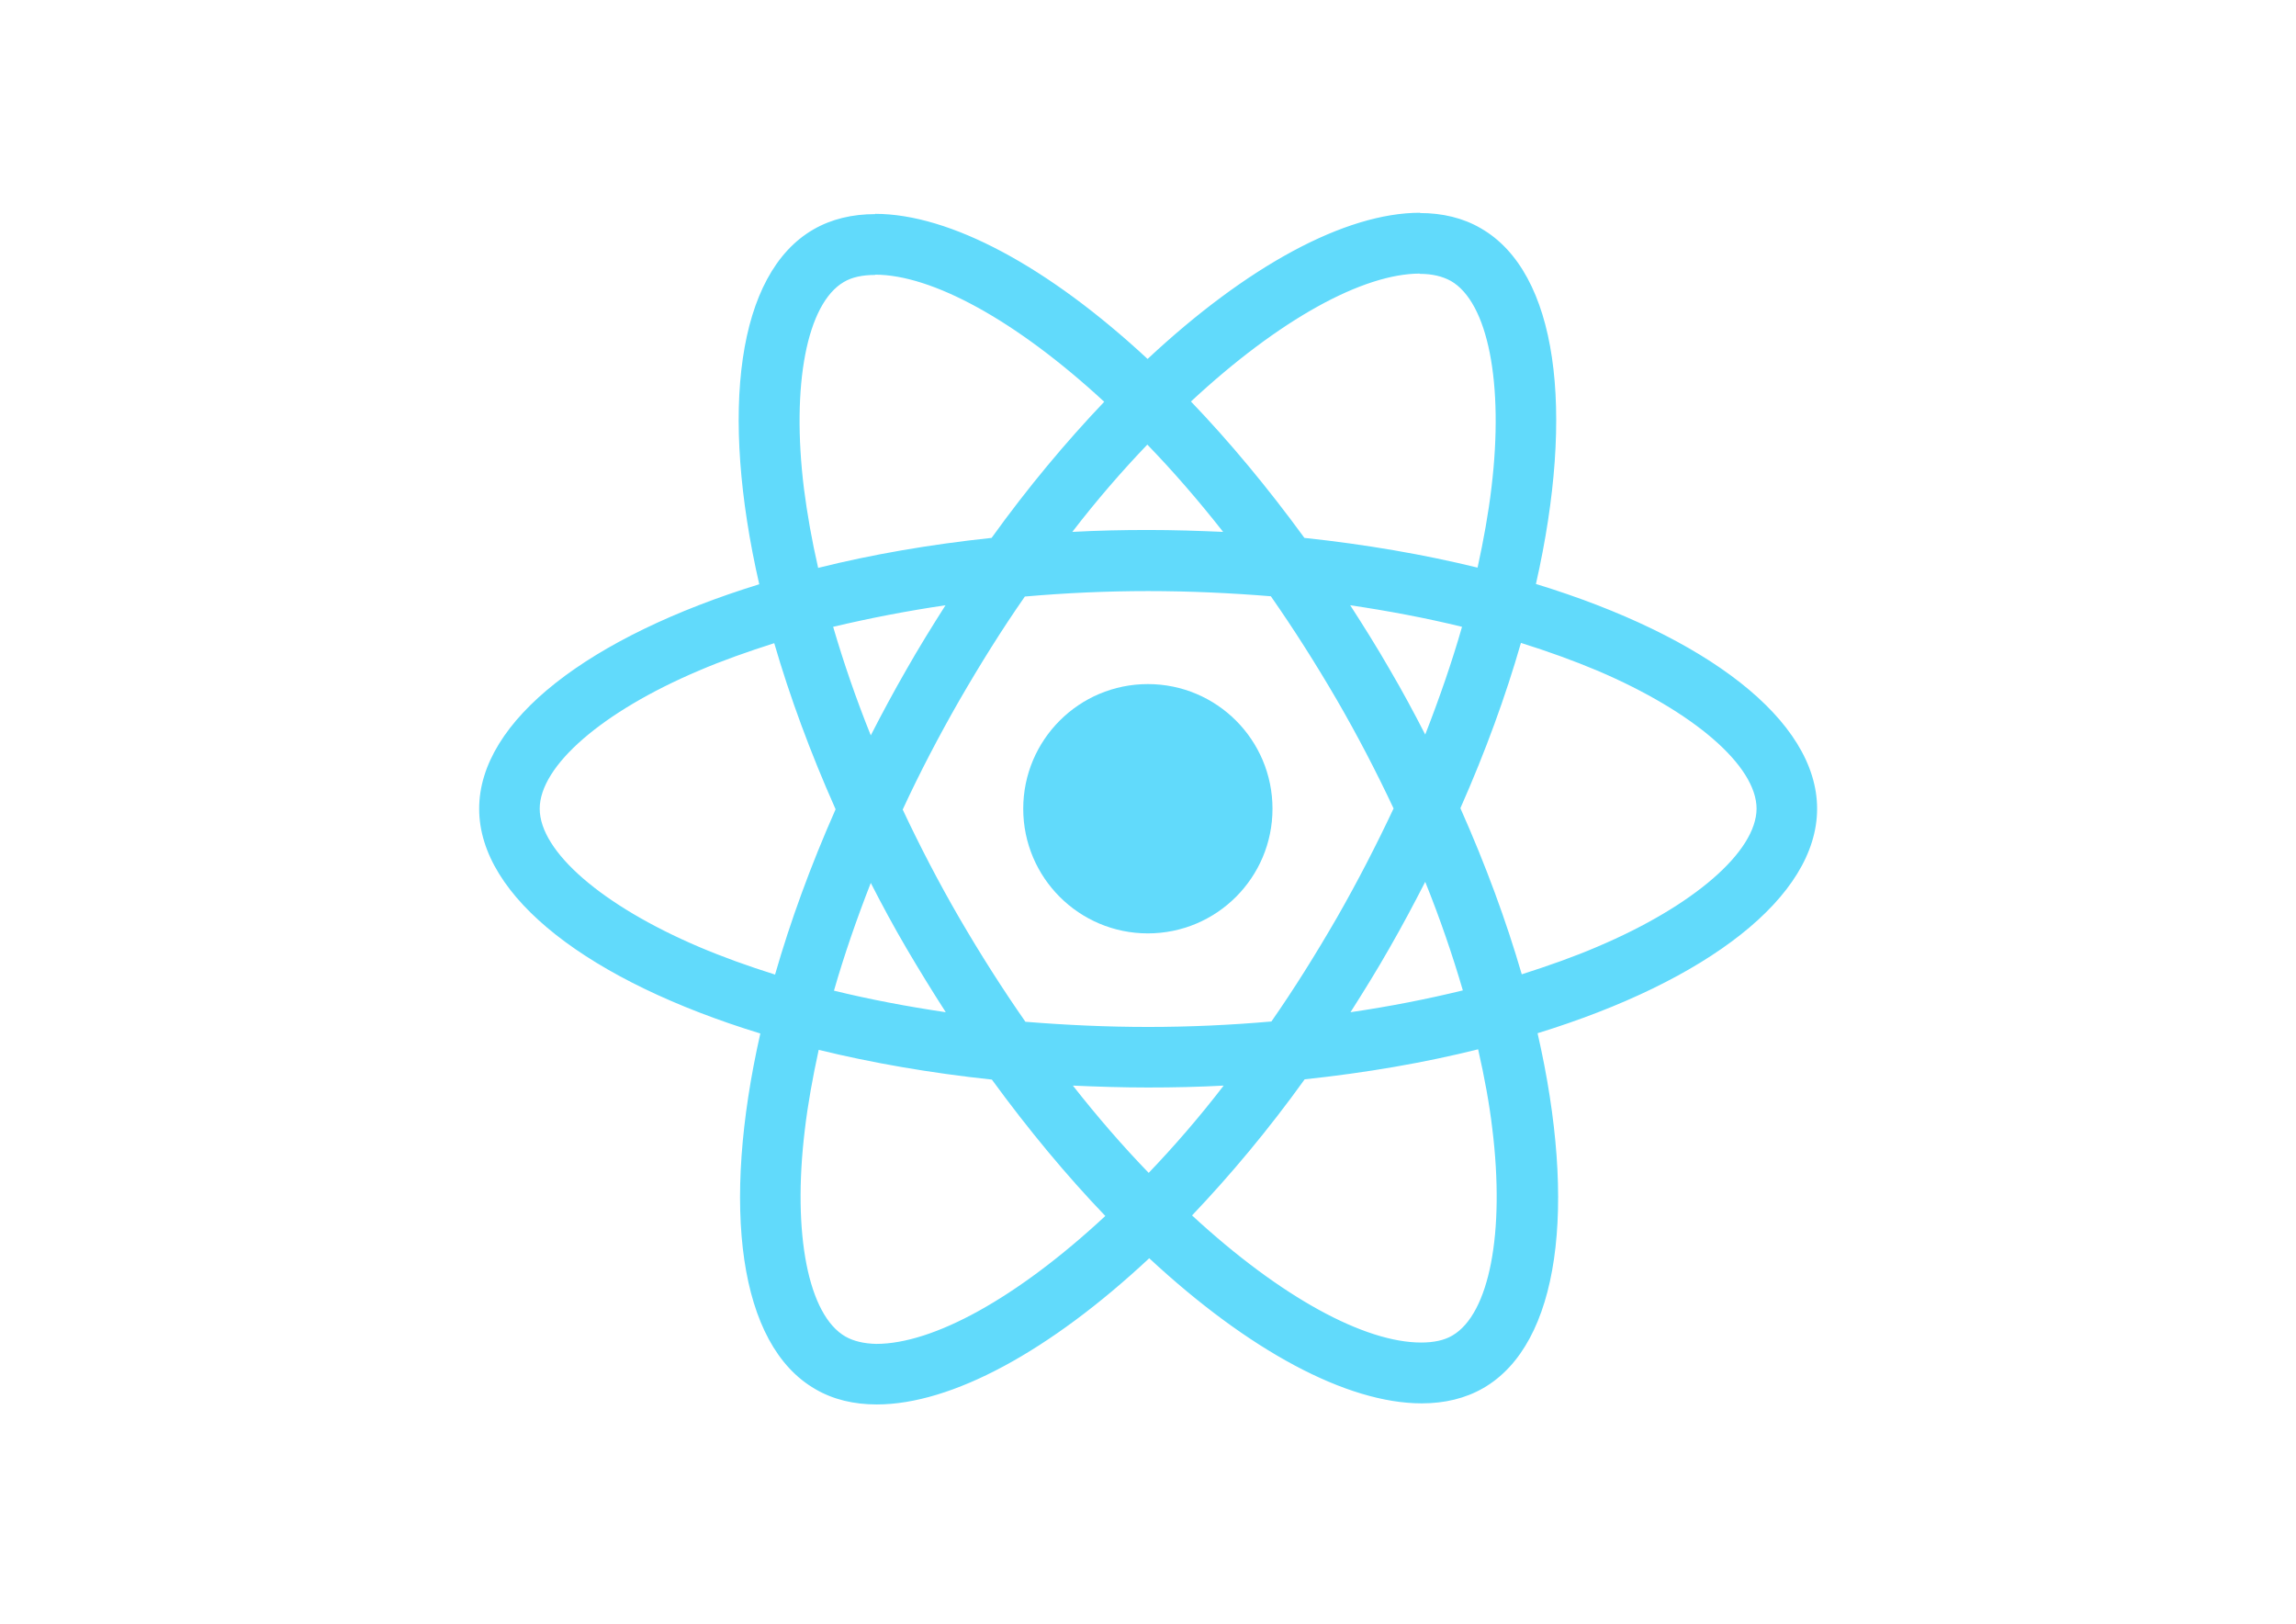
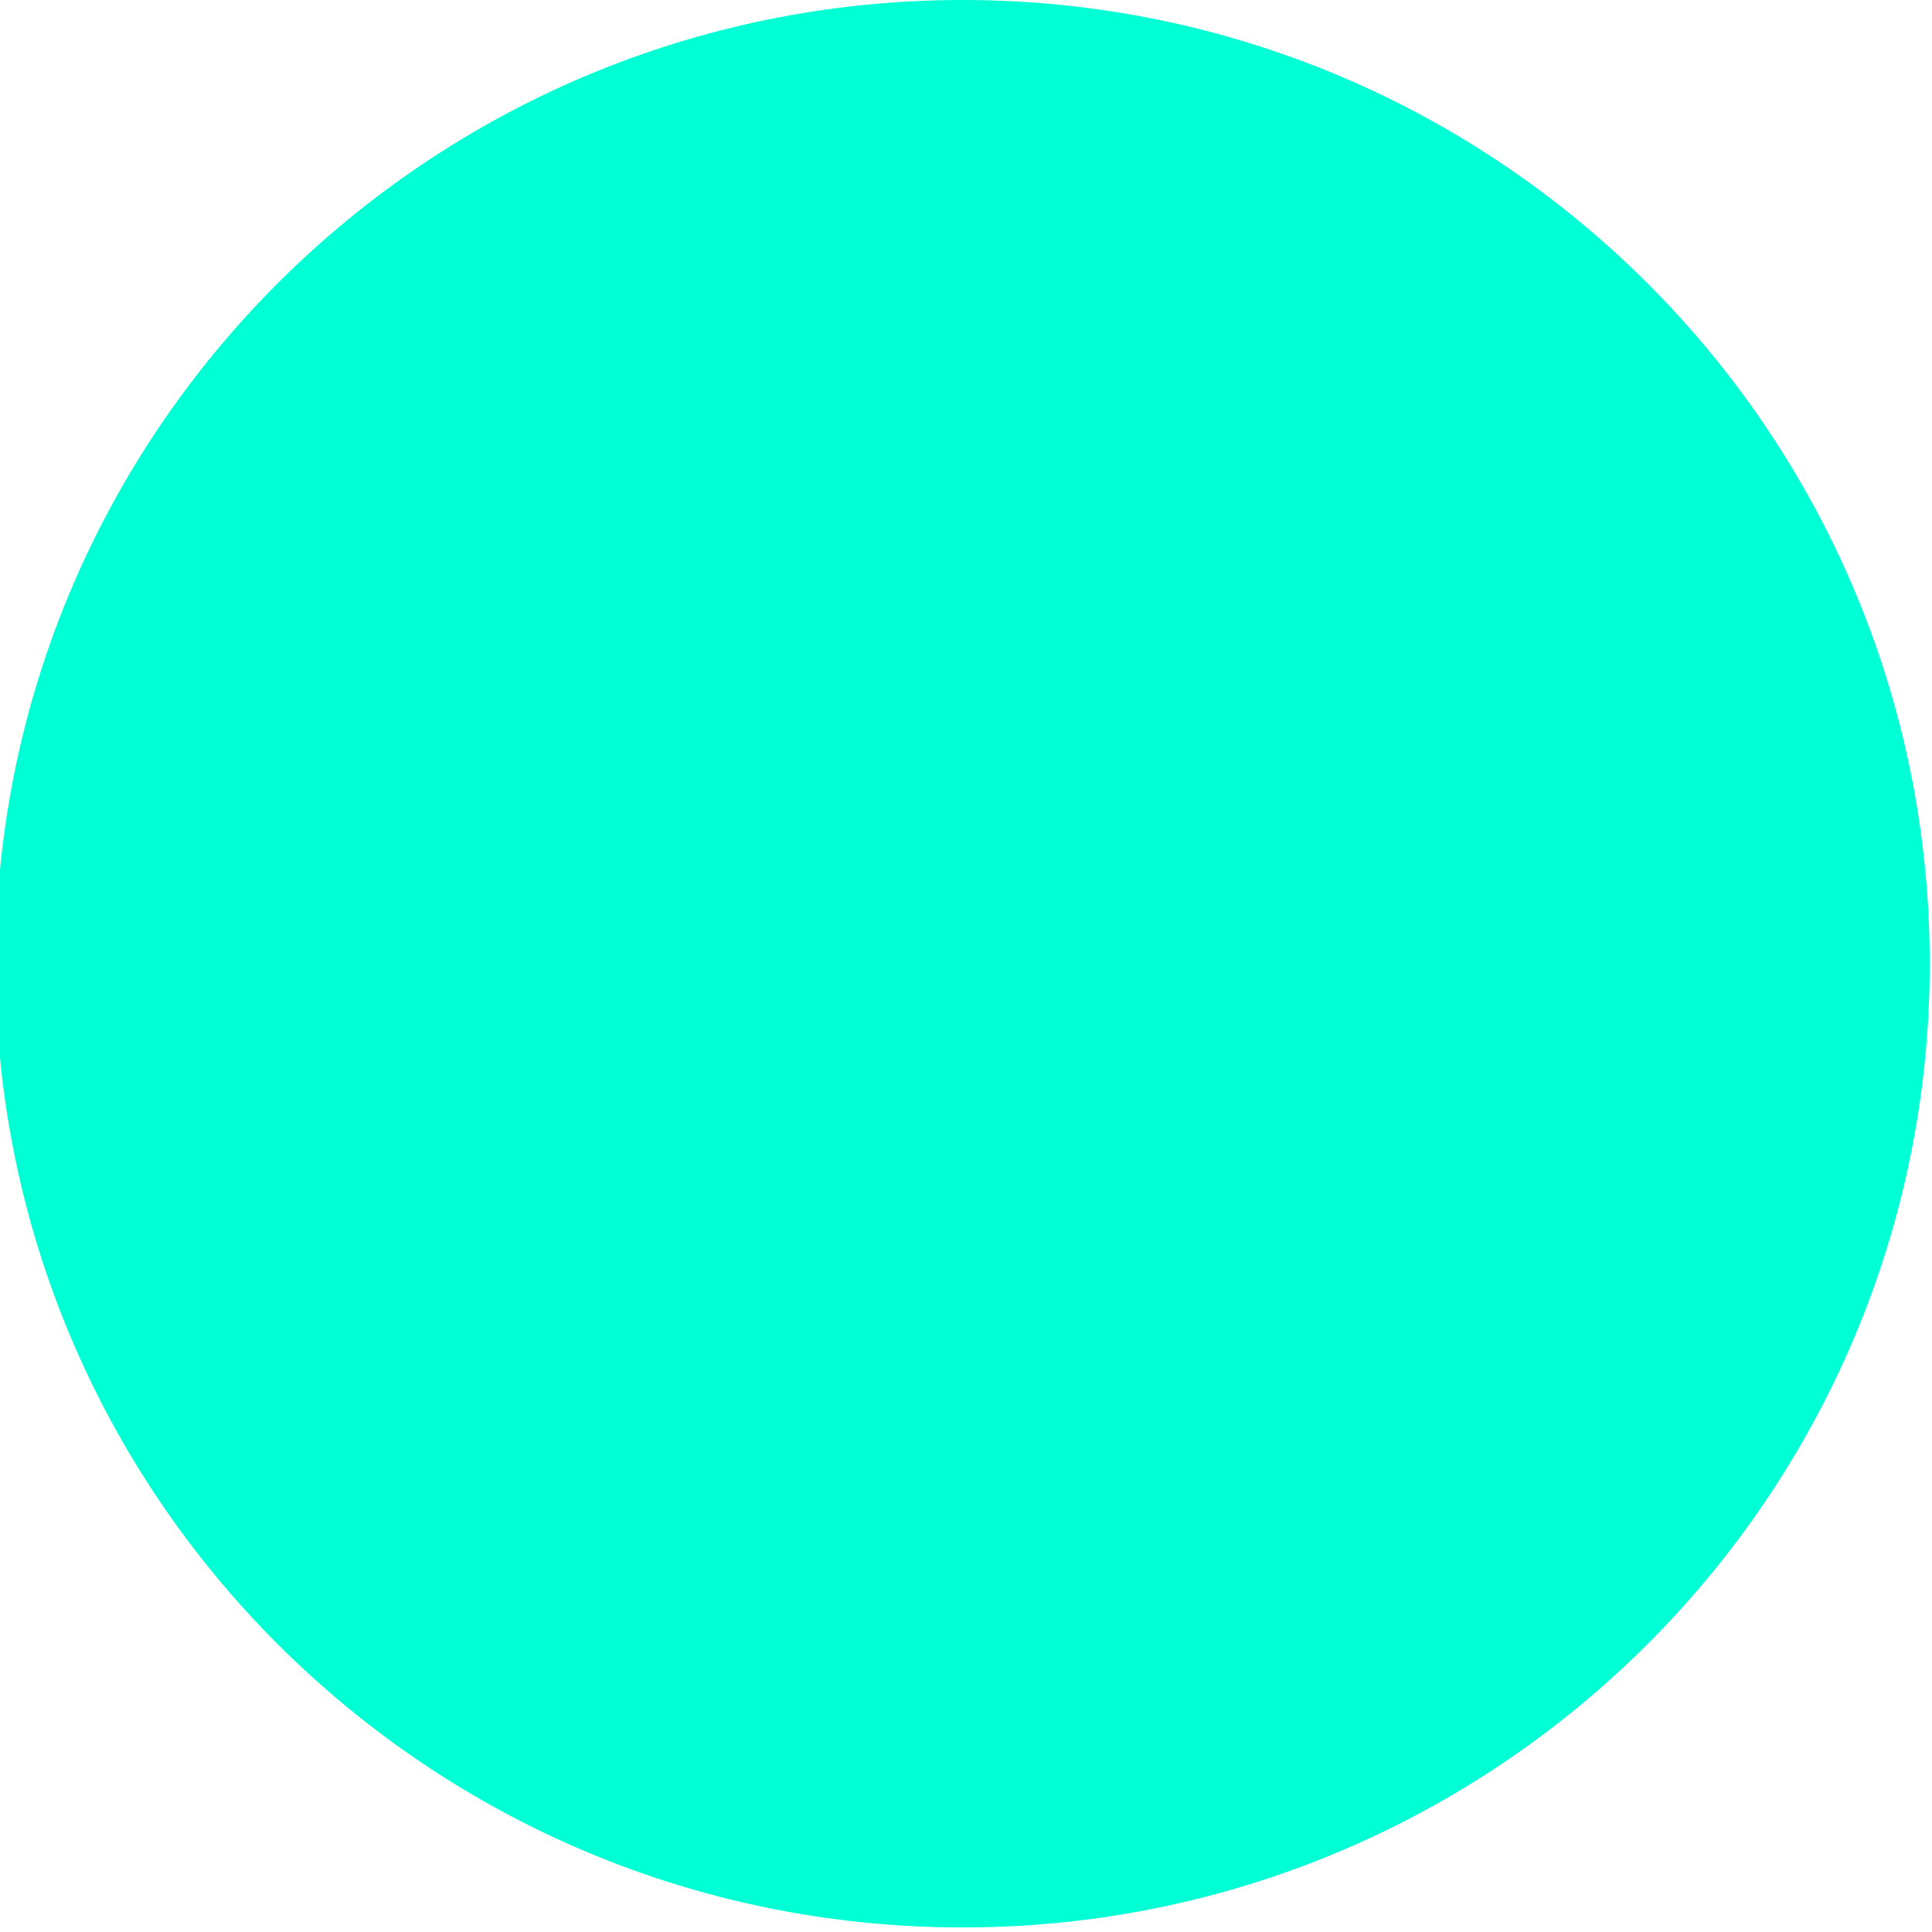
- <svg xmlns="http://www.w3.org/2000/svg" viewBox="0 0 841.9 595.3">
-   <g fill="#61DAFB">
-     <path d="M666.3 296.5c0-32.5-40.7-63.3-103.1-82.4 14.4-63.6 8-114.2-20.2-130.4-6.5-3.8-14.1-5.6-22.4-5.6v22.3c4.6 0 8.3.9 11.4 2.6 13.6 7.8 19.5 37.5 14.9 75.7-1.1 9.4-2.9 19.3-5.1 29.4-19.6-4.8-41-8.5-63.5-10.9-13.5-18.5-27.5-35.3-41.6-50 32.6-30.3 63.2-46.9 84-46.9V78c-27.5 0-63.5 19.6-99.9 53.6-36.4-33.8-72.4-53.2-99.9-53.2v22.3c20.7 0 51.4 16.5 84 46.6-14 14.7-28 31.4-41.3 49.9-22.6 2.4-44 6.1-63.6 11-2.3-10-4-19.7-5.2-29-4.7-38.2 1.1-67.9 14.6-75.8 3-1.8 6.9-2.6 11.5-2.6V78.5c-8.4 0-16 1.8-22.6 5.6-28.1 16.2-34.4 66.7-19.9 130.1-62.2 19.2-102.7 49.9-102.7 82.3 0 32.5 40.7 63.3 103.1 82.4-14.4 63.6-8 114.2 20.2 130.4 6.5 3.8 14.1 5.6 22.5 5.6 27.5 0 63.5-19.6 99.9-53.6 36.4 33.8 72.4 53.2 99.9 53.2 8.4 0 16-1.8 22.6-5.6 28.1-16.2 34.4-66.7 19.9-130.1 62-19.1 102.5-49.9 102.5-82.3zm-130.2-66.7c-3.7 12.9-8.3 26.2-13.5 39.5-4.1-8-8.4-16-13.1-24-4.6-8-9.5-15.8-14.4-23.4 14.2 2.1 27.9 4.7 41 7.9zm-45.8 106.5c-7.8 13.5-15.8 26.3-24.1 38.2-14.9 1.3-30 2-45.2 2-15.1 0-30.2-.7-45-1.9-8.3-11.9-16.4-24.6-24.2-38-7.6-13.1-14.5-26.4-20.8-39.8 6.2-13.4 13.2-26.8 20.7-39.9 7.8-13.5 15.8-26.3 24.1-38.2 14.9-1.3 30-2 45.2-2 15.1 0 30.2.7 45 1.9 8.3 11.9 16.4 24.6 24.2 38 7.6 13.1 14.5 26.4 20.8 39.8-6.3 13.4-13.2 26.8-20.7 39.9zm32.3-13c5.4 13.4 10 26.8 13.8 39.8-13.1 3.2-26.9 5.9-41.2 8 4.9-7.7 9.8-15.6 14.4-23.7 4.6-8 8.9-16.1 13-24.1zM421.2 430c-9.3-9.6-18.6-20.3-27.8-32 9 .4 18.2.7 27.5.7 9.4 0 18.7-.2 27.8-.7-9 11.7-18.3 22.4-27.5 32zm-74.4-58.9c-14.2-2.1-27.9-4.7-41-7.9 3.7-12.9 8.3-26.2 13.5-39.5 4.1 8 8.4 16 13.1 24 4.7 8 9.5 15.8 14.4 23.4zM420.7 163c9.3 9.6 18.6 20.3 27.8 32-9-.4-18.2-.7-27.5-.7-9.4 0-18.7.2-27.8.7 9-11.7 18.3-22.4 27.5-32zm-74 58.9c-4.9 7.7-9.8 15.6-14.4 23.7-4.6 8-8.9 16-13 24-5.4-13.4-10-26.8-13.8-39.8 13.1-3.1 26.9-5.8 41.2-7.9zm-90.5 125.2c-35.4-15.1-58.3-34.9-58.3-50.6 0-15.7 22.9-35.6 58.3-50.6 8.6-3.7 18-7 27.7-10.1 5.7 19.6 13.2 40 22.5 60.9-9.2 20.8-16.6 41.1-22.2 60.6-9.9-3.1-19.3-6.5-28-10.2zM310 490c-13.6-7.8-19.5-37.5-14.9-75.7 1.1-9.4 2.9-19.3 5.1-29.4 19.6 4.8 41 8.5 63.5 10.9 13.5 18.5 27.5 35.3 41.6 50-32.6 30.3-63.2 46.9-84 46.9-4.5-.1-8.3-1-11.3-2.7zm237.2-76.2c4.7 38.2-1.1 67.9-14.6 75.8-3 1.8-6.9 2.6-11.5 2.6-20.7 0-51.4-16.5-84-46.6 14-14.7 28-31.4 41.3-49.9 22.6-2.4 44-6.1 63.6-11 2.3 10.1 4.1 19.8 5.2 29.1zm38.5-66.7c-8.6 3.7-18 7-27.7 10.1-5.7-19.6-13.2-40-22.5-60.9 9.2-20.8 16.6-41.1 22.2-60.6 9.9 3.1 19.3 6.5 28.1 10.2 35.4 15.1 58.3 34.9 58.3 50.6-.1 15.7-23 35.6-58.4 50.6zM320.8 78.4z" />
-     <circle cx="420.9" cy="296.5" r="45.7" />
-     <path d="M520.5 78.1z" />
+ <svg xmlns="http://www.w3.org/2000/svg" version="1.1" x="0px" y="0px" width="128px" height="128px" viewBox="0 0 128 128" enable-background="new 0 0 128 128" xml:space="preserve">
+   <g id="Layer_1" display="none">
+ </g>
+   <g id="Layer_2">
+     <ellipse fill="#00FFD4" cx="63.774" cy="63.849" rx="64.076" ry="63.849" />
  </g>
</svg>
